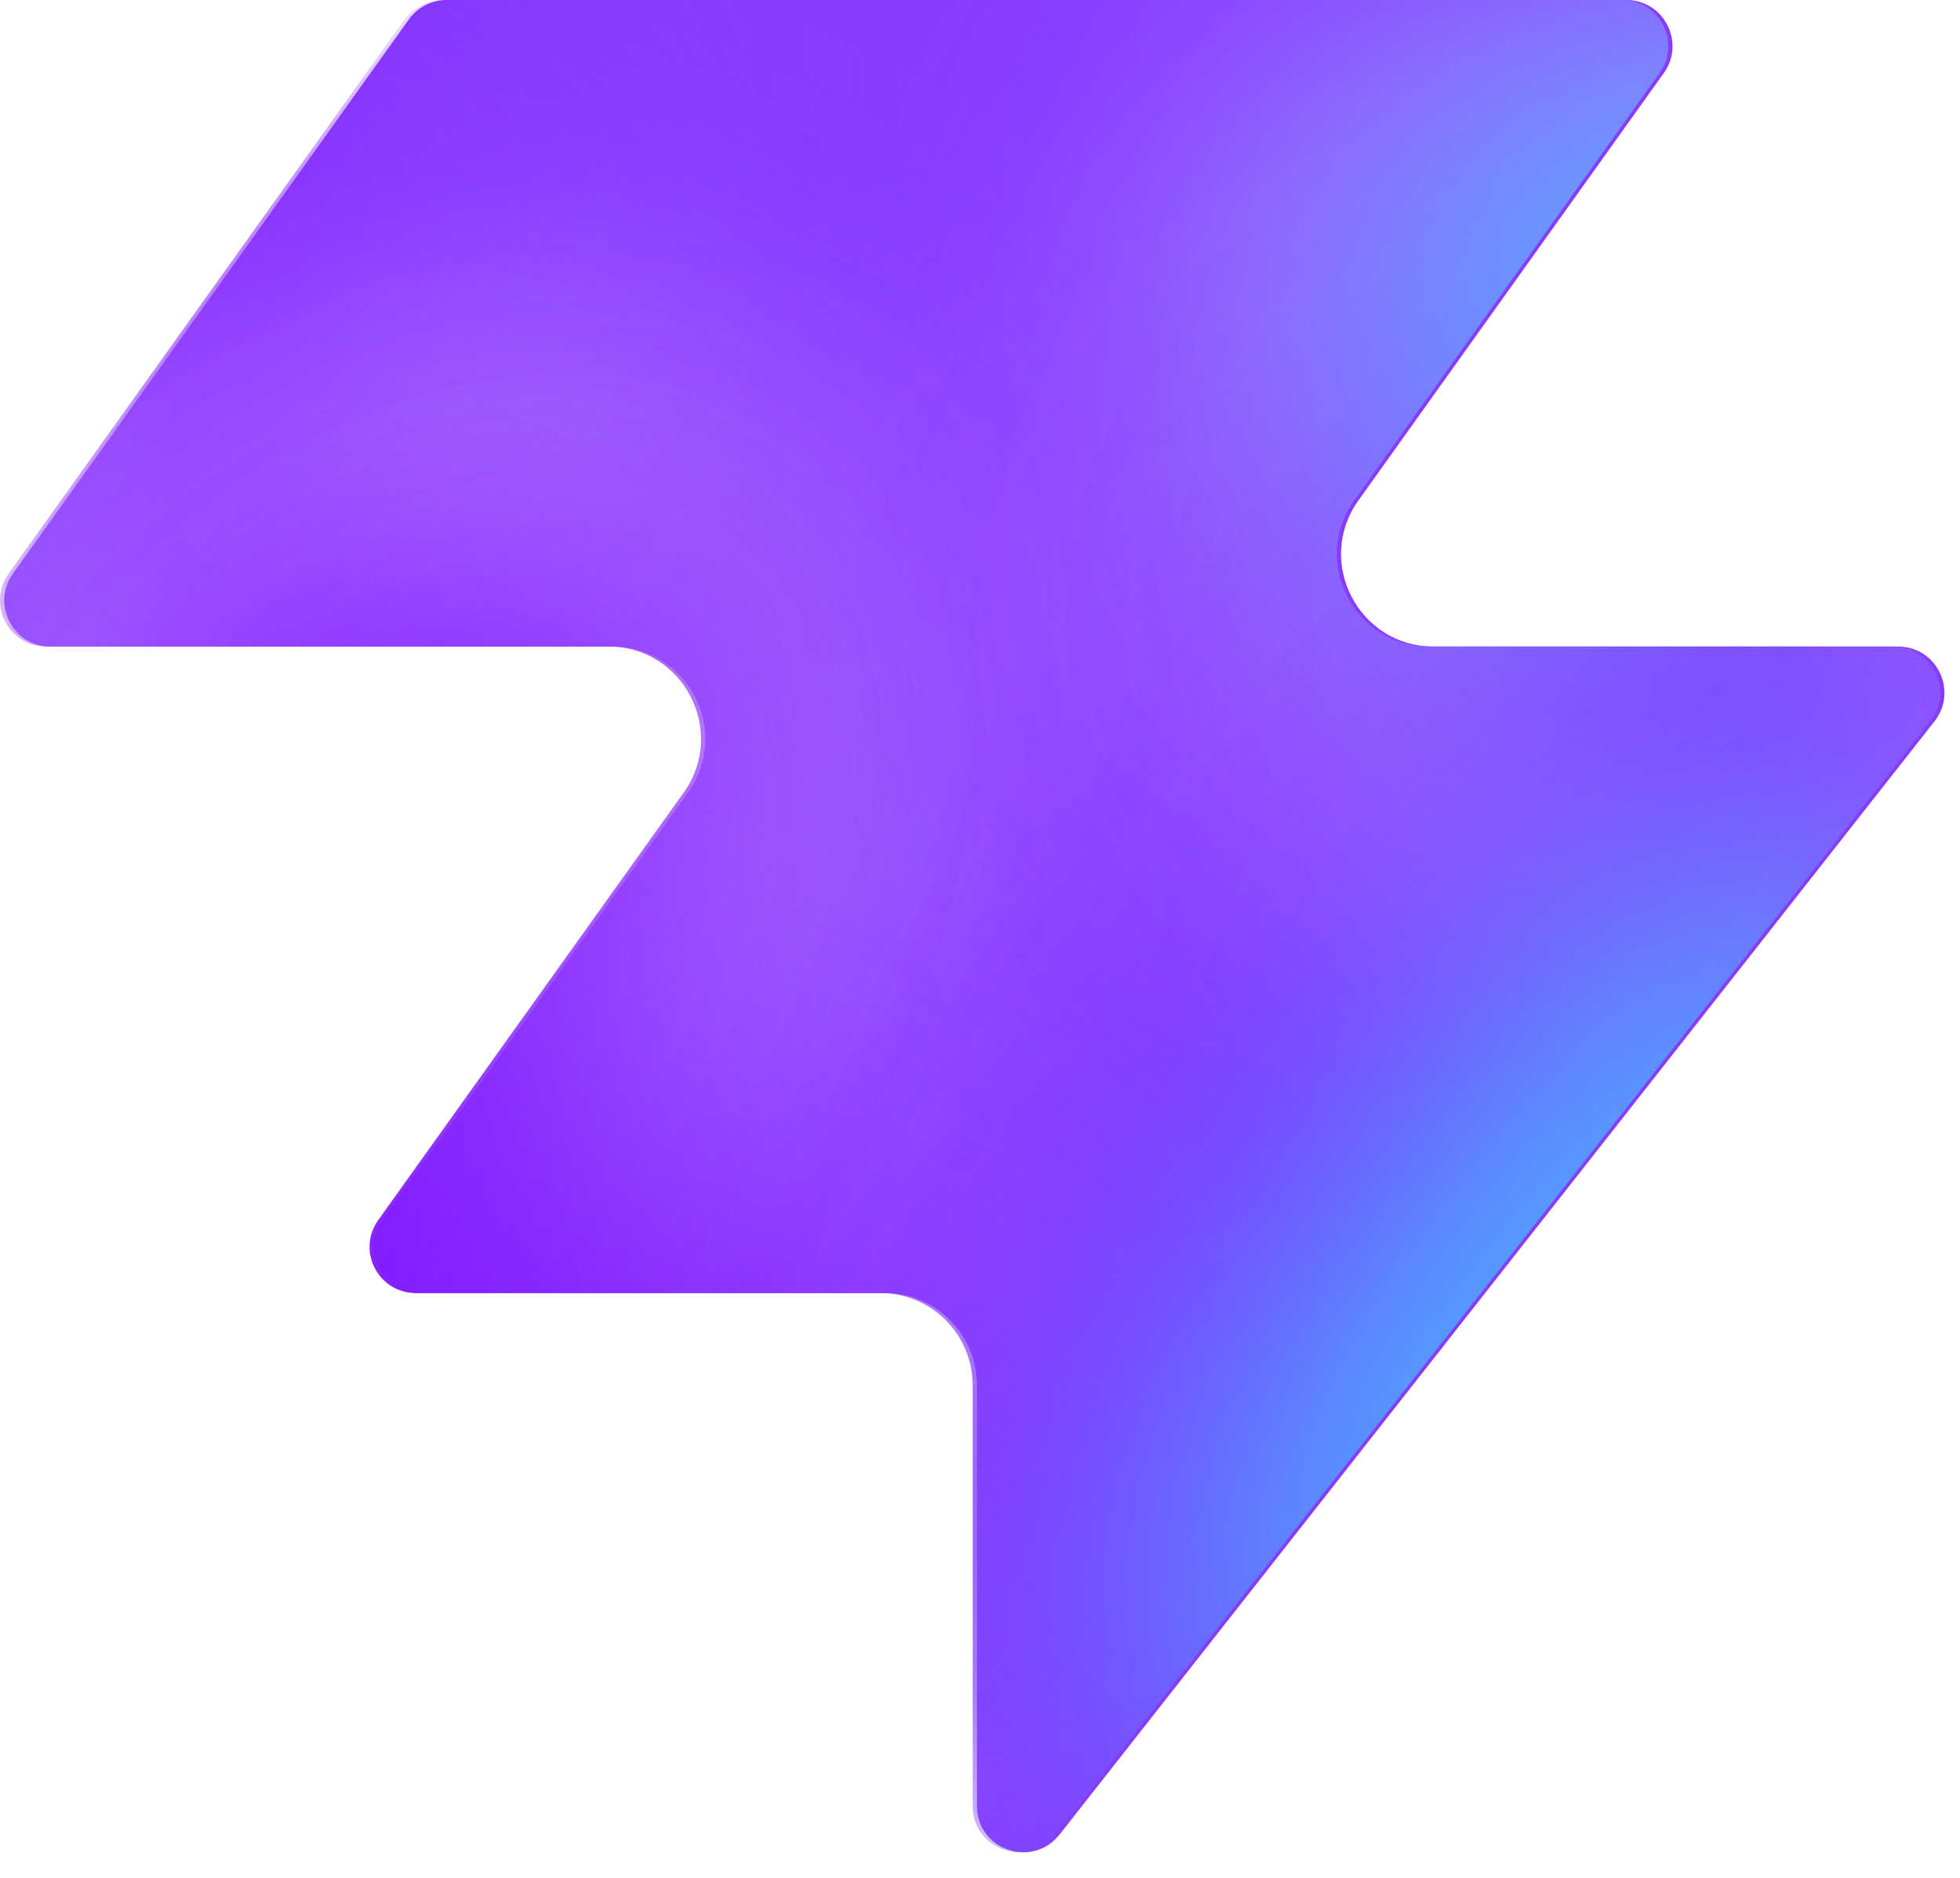
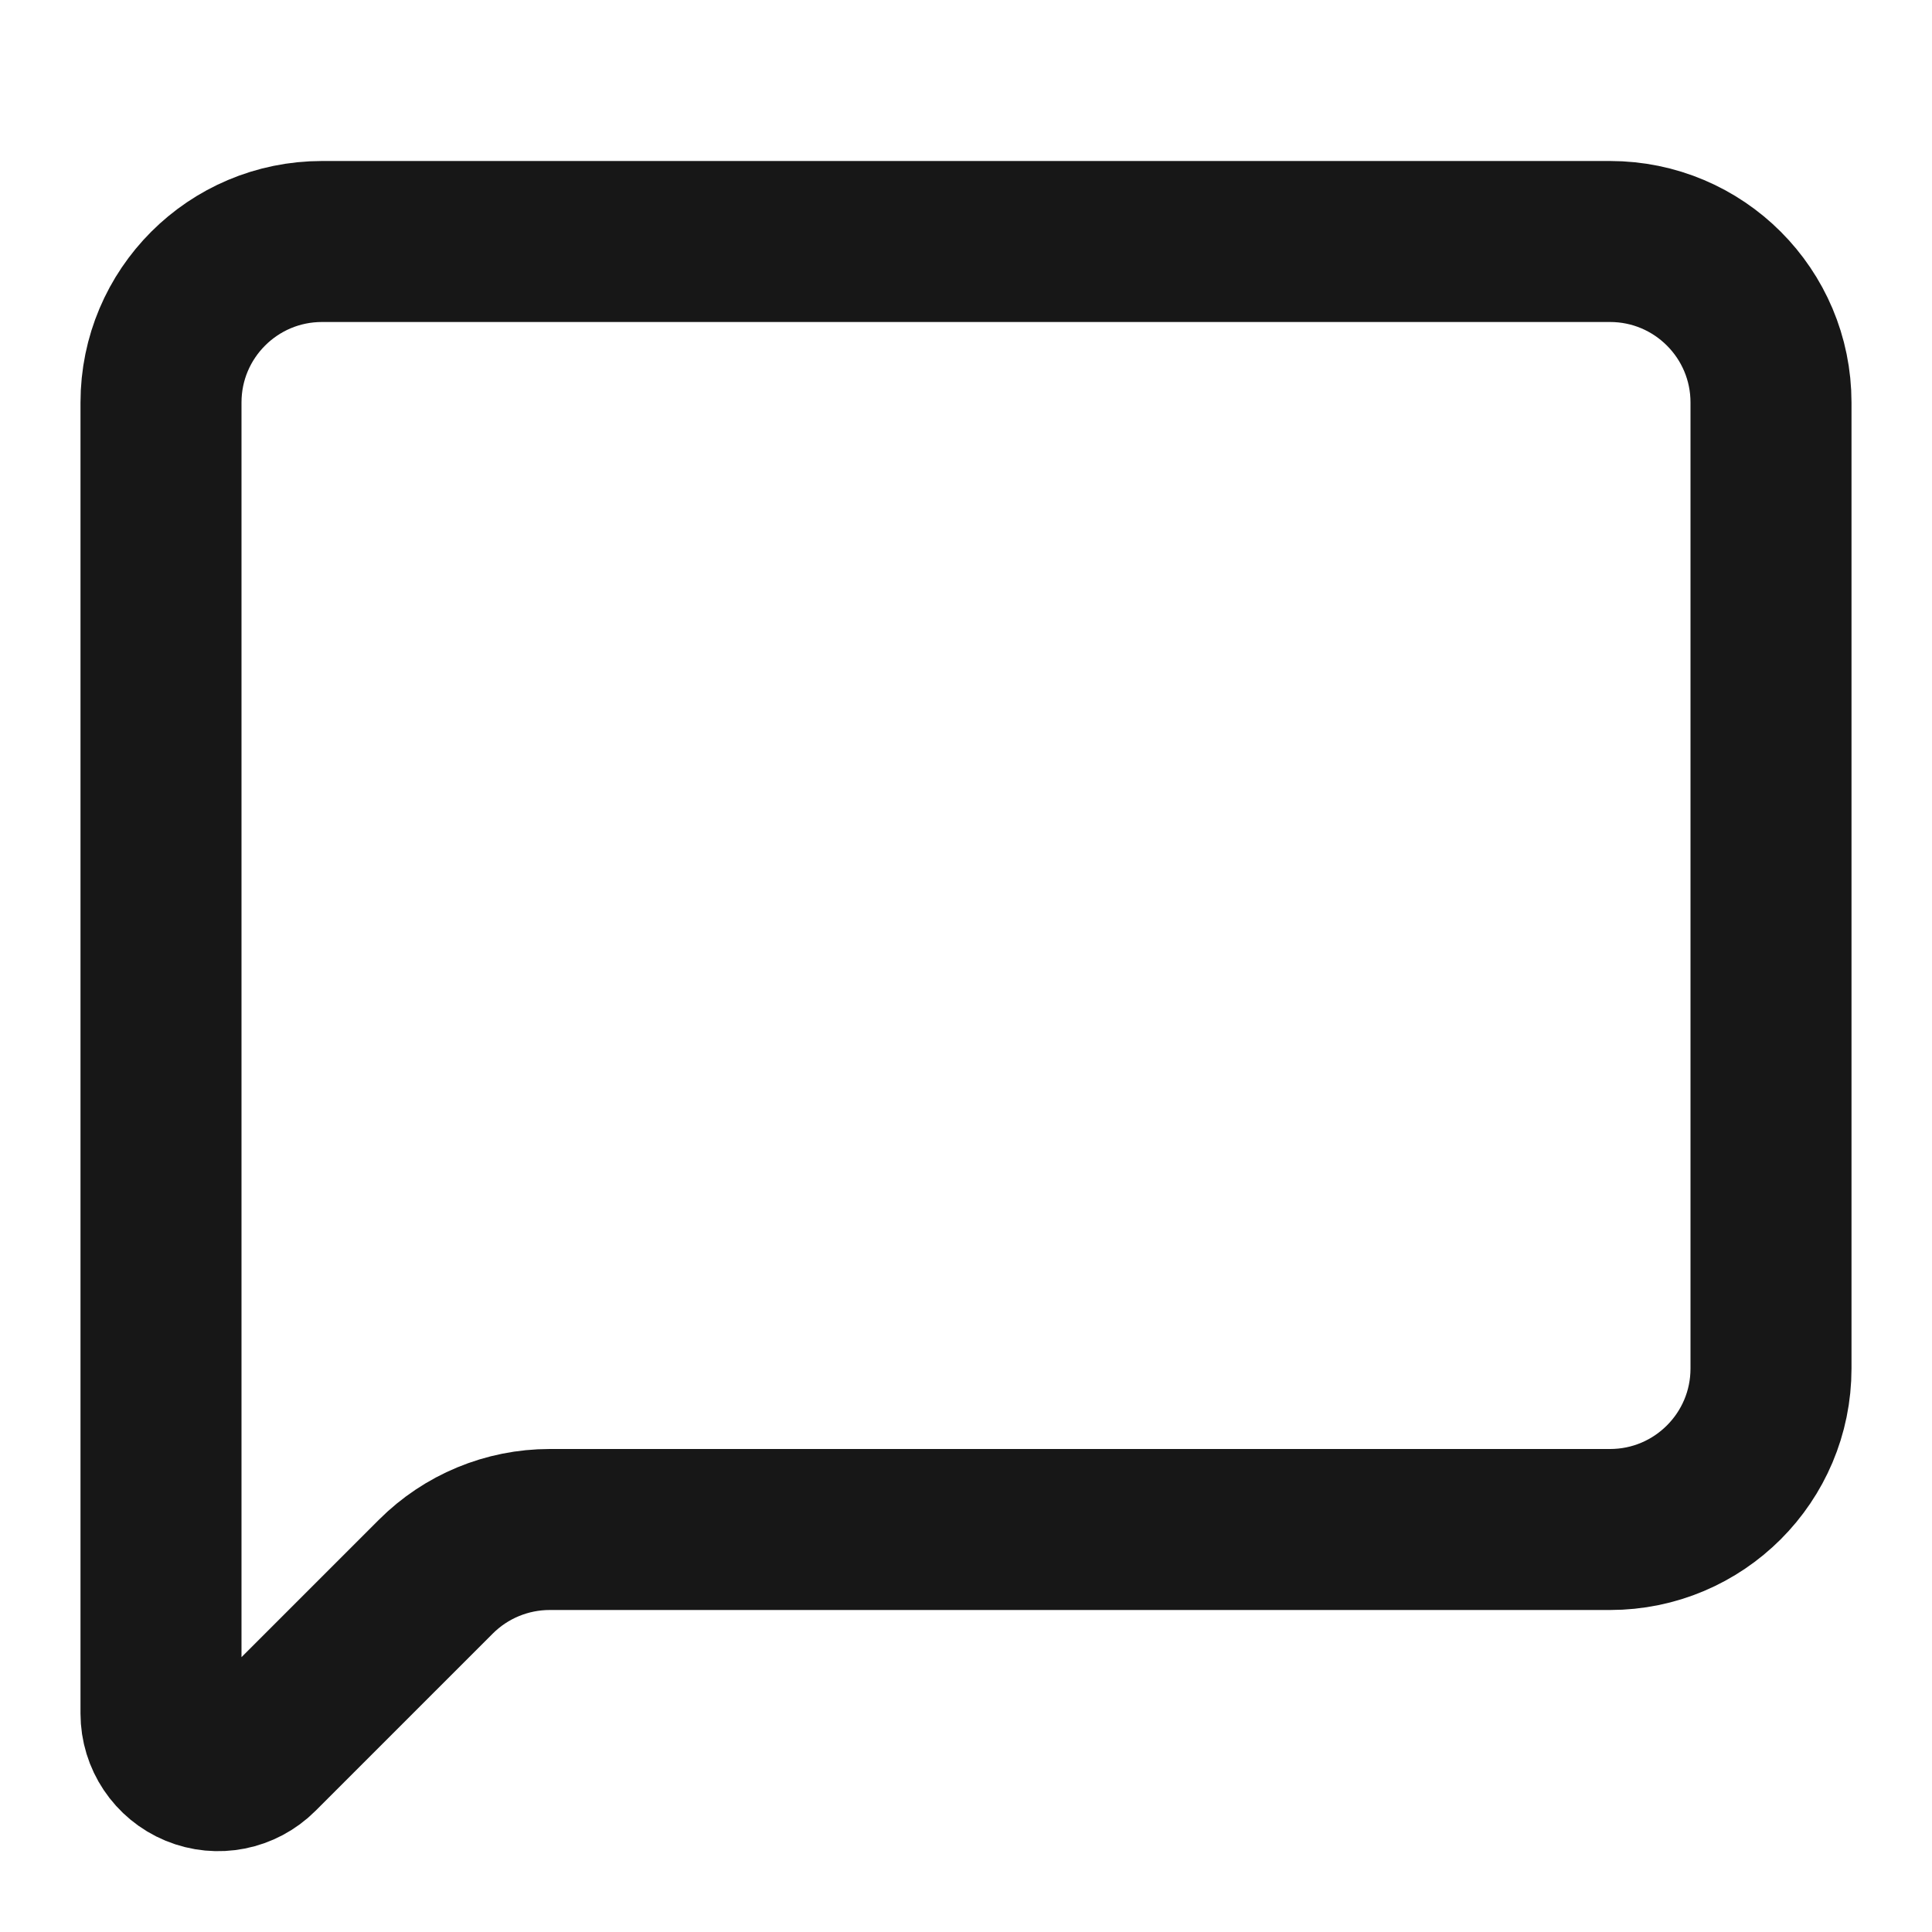
- <svg xmlns="http://www.w3.org/2000/svg" width="48" height="46" fill="none" viewBox="0 0 48 46">
-   <path fill="#863bff" d="M25.946 44.938c-.664.845-2.021.375-2.021-.698V33.937a2.26 2.26 0 0 0-2.262-2.262H10.287c-.92 0-1.456-1.04-.92-1.788l7.48-10.471c1.07-1.497 0-3.578-1.842-3.578H1.237c-.92 0-1.456-1.04-.92-1.788L10.013.474c.214-.297.556-.474.92-.474h28.894c.92 0 1.456 1.04.92 1.788l-7.48 10.471c-1.07 1.498 0 3.579 1.842 3.579h11.377c.943 0 1.473 1.088.89 1.83L25.947 44.94z" style="fill:#863bff;fill:color(display-p3 .525 .23 1);fill-opacity:1" />
-   <mask id="a" width="48" height="46" x="0" y="0" maskUnits="userSpaceOnUse" style="mask-type:alpha">
-     <path fill="#000" d="M25.842 44.938c-.664.844-2.021.375-2.021-.698V33.937a2.26 2.26 0 0 0-2.262-2.262H10.183c-.92 0-1.456-1.04-.92-1.788l7.48-10.471c1.07-1.498 0-3.579-1.842-3.579H1.133c-.92 0-1.456-1.04-.92-1.787L9.91.473c.214-.297.556-.474.92-.474h28.894c.92 0 1.456 1.04.92 1.788l-7.48 10.471c-1.07 1.498 0 3.578 1.842 3.578h11.377c.943 0 1.473 1.088.89 1.832L25.843 44.94z" style="fill:#000;fill-opacity:1" />
-   </mask>
-   <g mask="url(#a)">
-     <g filter="url(#b)">
-       <ellipse cx="5.508" cy="14.704" fill="#ede6ff" rx="5.508" ry="14.704" style="fill:#ede6ff;fill:color(display-p3 .927 .903 1);fill-opacity:1" transform="matrix(.00324 1 1 -.00324 -4.47 31.516)" />
-     </g>
-     <g filter="url(#c)">
-       <ellipse cx="10.399" cy="29.851" fill="#ede6ff" rx="10.399" ry="29.851" style="fill:#ede6ff;fill:color(display-p3 .927 .903 1);fill-opacity:1" transform="matrix(.00324 1 1 -.00324 -39.328 7.883)" />
-     </g>
-     <g filter="url(#d)">
-       <ellipse cx="5.508" cy="30.487" fill="#7e14ff" rx="5.508" ry="30.487" style="fill:#7e14ff;fill:color(display-p3 .492 .077 1);fill-opacity:1" transform="rotate(89.814 -25.913 -14.639)scale(1 -1)" />
-     </g>
-     <g filter="url(#e)">
-       <ellipse cx="5.508" cy="30.599" fill="#7e14ff" rx="5.508" ry="30.599" style="fill:#7e14ff;fill:color(display-p3 .492 .077 1);fill-opacity:1" transform="rotate(89.814 -32.644 -3.334)scale(1 -1)" />
-     </g>
-     <g filter="url(#f)">
-       <ellipse cx="5.508" cy="30.599" fill="#7e14ff" rx="5.508" ry="30.599" style="fill:#7e14ff;fill:color(display-p3 .492 .077 1);fill-opacity:1" transform="matrix(.00324 1 1 -.00324 -34.34 30.47)" />
-     </g>
-     <g filter="url(#g)">
-       <ellipse cx="14.072" cy="22.078" fill="#ede6ff" rx="14.072" ry="22.078" style="fill:#ede6ff;fill:color(display-p3 .927 .903 1);fill-opacity:1" transform="rotate(93.35 24.506 48.493)scale(-1 1)" />
-     </g>
-     <g filter="url(#h)">
-       <ellipse cx="3.47" cy="21.501" fill="#7e14ff" rx="3.47" ry="21.501" style="fill:#7e14ff;fill:color(display-p3 .492 .077 1);fill-opacity:1" transform="rotate(89.009 28.708 47.59)scale(-1 1)" />
-     </g>
-     <g filter="url(#i)">
-       <ellipse cx="3.47" cy="21.501" fill="#7e14ff" rx="3.47" ry="21.501" style="fill:#7e14ff;fill:color(display-p3 .492 .077 1);fill-opacity:1" transform="rotate(89.009 28.708 47.59)scale(-1 1)" />
-     </g>
-     <g filter="url(#j)">
-       <ellipse cx=".387" cy="8.972" fill="#7e14ff" rx="4.407" ry="29.108" style="fill:#7e14ff;fill:color(display-p3 .492 .077 1);fill-opacity:1" transform="rotate(39.51 .387 8.972)" />
-     </g>
-     <g filter="url(#k)">
-       <ellipse cx="47.523" cy="-6.092" fill="#7e14ff" rx="4.407" ry="29.108" style="fill:#7e14ff;fill:color(display-p3 .492 .077 1);fill-opacity:1" transform="rotate(37.892 47.523 -6.092)" />
-     </g>
-     <g filter="url(#l)">
-       <ellipse cx="41.412" cy="6.333" fill="#47bfff" rx="5.971" ry="9.665" style="fill:#47bfff;fill:color(display-p3 .28 .748 1);fill-opacity:1" transform="rotate(37.892 41.412 6.333)" />
-     </g>
-     <g filter="url(#m)">
-       <ellipse cx="-1.879" cy="38.332" fill="#7e14ff" rx="4.407" ry="29.108" style="fill:#7e14ff;fill:color(display-p3 .492 .077 1);fill-opacity:1" transform="rotate(37.892 -1.88 38.332)" />
-     </g>
-     <g filter="url(#n)">
-       <ellipse cx="-1.879" cy="38.332" fill="#7e14ff" rx="4.407" ry="29.108" style="fill:#7e14ff;fill:color(display-p3 .492 .077 1);fill-opacity:1" transform="rotate(37.892 -1.88 38.332)" />
-     </g>
-     <g filter="url(#o)">
-       <ellipse cx="35.651" cy="29.907" fill="#7e14ff" rx="4.407" ry="29.108" style="fill:#7e14ff;fill:color(display-p3 .492 .077 1);fill-opacity:1" transform="rotate(37.892 35.651 29.907)" />
-     </g>
-     <g filter="url(#p)">
-       <ellipse cx="38.418" cy="32.4" fill="#47bfff" rx="5.971" ry="15.297" style="fill:#47bfff;fill:color(display-p3 .28 .748 1);fill-opacity:1" transform="rotate(37.892 38.418 32.4)" />
-     </g>
-   </g>
-   <defs>
-     <filter id="b" width="60.045" height="41.654" x="-19.77" y="16.149" color-interpolation-filters="sRGB" filterUnits="userSpaceOnUse">
-       <feFlood flood-opacity="0" result="BackgroundImageFix" />
-       <feBlend in="SourceGraphic" in2="BackgroundImageFix" result="shape" />
-       <feGaussianBlur result="effect1_foregroundBlur_2002_17158" stdDeviation="7.659" />
-     </filter>
-     <filter id="c" width="90.34" height="51.437" x="-54.613" y="-7.533" color-interpolation-filters="sRGB" filterUnits="userSpaceOnUse">
-       <feFlood flood-opacity="0" result="BackgroundImageFix" />
-       <feBlend in="SourceGraphic" in2="BackgroundImageFix" result="shape" />
-       <feGaussianBlur result="effect1_foregroundBlur_2002_17158" stdDeviation="7.659" />
-     </filter>
-     <filter id="d" width="79.355" height="29.4" x="-49.64" y="2.03" color-interpolation-filters="sRGB" filterUnits="userSpaceOnUse">
-       <feFlood flood-opacity="0" result="BackgroundImageFix" />
-       <feBlend in="SourceGraphic" in2="BackgroundImageFix" result="shape" />
-       <feGaussianBlur result="effect1_foregroundBlur_2002_17158" stdDeviation="4.596" />
-     </filter>
-     <filter id="e" width="79.579" height="29.4" x="-45.045" y="20.029" color-interpolation-filters="sRGB" filterUnits="userSpaceOnUse">
-       <feFlood flood-opacity="0" result="BackgroundImageFix" />
-       <feBlend in="SourceGraphic" in2="BackgroundImageFix" result="shape" />
-       <feGaussianBlur result="effect1_foregroundBlur_2002_17158" stdDeviation="4.596" />
-     </filter>
-     <filter id="f" width="79.579" height="29.4" x="-43.513" y="21.178" color-interpolation-filters="sRGB" filterUnits="userSpaceOnUse">
-       <feFlood flood-opacity="0" result="BackgroundImageFix" />
-       <feBlend in="SourceGraphic" in2="BackgroundImageFix" result="shape" />
-       <feGaussianBlur result="effect1_foregroundBlur_2002_17158" stdDeviation="4.596" />
-     </filter>
-     <filter id="g" width="74.749" height="58.852" x="15.756" y="-17.901" color-interpolation-filters="sRGB" filterUnits="userSpaceOnUse">
-       <feFlood flood-opacity="0" result="BackgroundImageFix" />
-       <feBlend in="SourceGraphic" in2="BackgroundImageFix" result="shape" />
-       <feGaussianBlur result="effect1_foregroundBlur_2002_17158" stdDeviation="7.659" />
-     </filter>
-     <filter id="h" width="61.377" height="25.362" x="23.548" y="2.284" color-interpolation-filters="sRGB" filterUnits="userSpaceOnUse">
-       <feFlood flood-opacity="0" result="BackgroundImageFix" />
-       <feBlend in="SourceGraphic" in2="BackgroundImageFix" result="shape" />
-       <feGaussianBlur result="effect1_foregroundBlur_2002_17158" stdDeviation="4.596" />
-     </filter>
-     <filter id="i" width="61.377" height="25.362" x="23.548" y="2.284" color-interpolation-filters="sRGB" filterUnits="userSpaceOnUse">
-       <feFlood flood-opacity="0" result="BackgroundImageFix" />
-       <feBlend in="SourceGraphic" in2="BackgroundImageFix" result="shape" />
-       <feGaussianBlur result="effect1_foregroundBlur_2002_17158" stdDeviation="4.596" />
-     </filter>
-     <filter id="j" width="56.045" height="63.649" x="-27.636" y="-22.853" color-interpolation-filters="sRGB" filterUnits="userSpaceOnUse">
-       <feFlood flood-opacity="0" result="BackgroundImageFix" />
-       <feBlend in="SourceGraphic" in2="BackgroundImageFix" result="shape" />
-       <feGaussianBlur result="effect1_foregroundBlur_2002_17158" stdDeviation="4.596" />
-     </filter>
-     <filter id="k" width="54.814" height="64.646" x="20.116" y="-38.415" color-interpolation-filters="sRGB" filterUnits="userSpaceOnUse">
-       <feFlood flood-opacity="0" result="BackgroundImageFix" />
-       <feBlend in="SourceGraphic" in2="BackgroundImageFix" result="shape" />
-       <feGaussianBlur result="effect1_foregroundBlur_2002_17158" stdDeviation="4.596" />
-     </filter>
-     <filter id="l" width="33.541" height="35.313" x="24.641" y="-11.323" color-interpolation-filters="sRGB" filterUnits="userSpaceOnUse">
-       <feFlood flood-opacity="0" result="BackgroundImageFix" />
-       <feBlend in="SourceGraphic" in2="BackgroundImageFix" result="shape" />
-       <feGaussianBlur result="effect1_foregroundBlur_2002_17158" stdDeviation="4.596" />
-     </filter>
-     <filter id="m" width="54.814" height="64.646" x="-29.286" y="6.009" color-interpolation-filters="sRGB" filterUnits="userSpaceOnUse">
-       <feFlood flood-opacity="0" result="BackgroundImageFix" />
-       <feBlend in="SourceGraphic" in2="BackgroundImageFix" result="shape" />
-       <feGaussianBlur result="effect1_foregroundBlur_2002_17158" stdDeviation="4.596" />
-     </filter>
-     <filter id="n" width="54.814" height="64.646" x="-29.286" y="6.009" color-interpolation-filters="sRGB" filterUnits="userSpaceOnUse">
-       <feFlood flood-opacity="0" result="BackgroundImageFix" />
-       <feBlend in="SourceGraphic" in2="BackgroundImageFix" result="shape" />
-       <feGaussianBlur result="effect1_foregroundBlur_2002_17158" stdDeviation="4.596" />
-     </filter>
-     <filter id="o" width="54.814" height="64.646" x="8.244" y="-2.416" color-interpolation-filters="sRGB" filterUnits="userSpaceOnUse">
-       <feFlood flood-opacity="0" result="BackgroundImageFix" />
-       <feBlend in="SourceGraphic" in2="BackgroundImageFix" result="shape" />
-       <feGaussianBlur result="effect1_foregroundBlur_2002_17158" stdDeviation="4.596" />
-     </filter>
-     <filter id="p" width="39.409" height="43.623" x="18.713" y="10.588" color-interpolation-filters="sRGB" filterUnits="userSpaceOnUse">
-       <feFlood flood-opacity="0" result="BackgroundImageFix" />
-       <feBlend in="SourceGraphic" in2="BackgroundImageFix" result="shape" />
-       <feGaussianBlur result="effect1_foregroundBlur_2002_17158" stdDeviation="4.596" />
-     </filter>
-   </defs>
+ <svg xmlns="http://www.w3.org/2000/svg" width="24" height="24" viewBox="0 0 24 24" fill="none" stroke="#171717" stroke-width="2" stroke-linecap="round" stroke-linejoin="round">
+   <path d="M22 17a2 2 0 0 1-2 2H6.828a2 2 0 0 0-1.414.586l-2.202 2.202A.71.71 0 0 1 2 21.286V5a2 2 0 0 1 2-2h16a2 2 0 0 1 2 2z" />
</svg>
